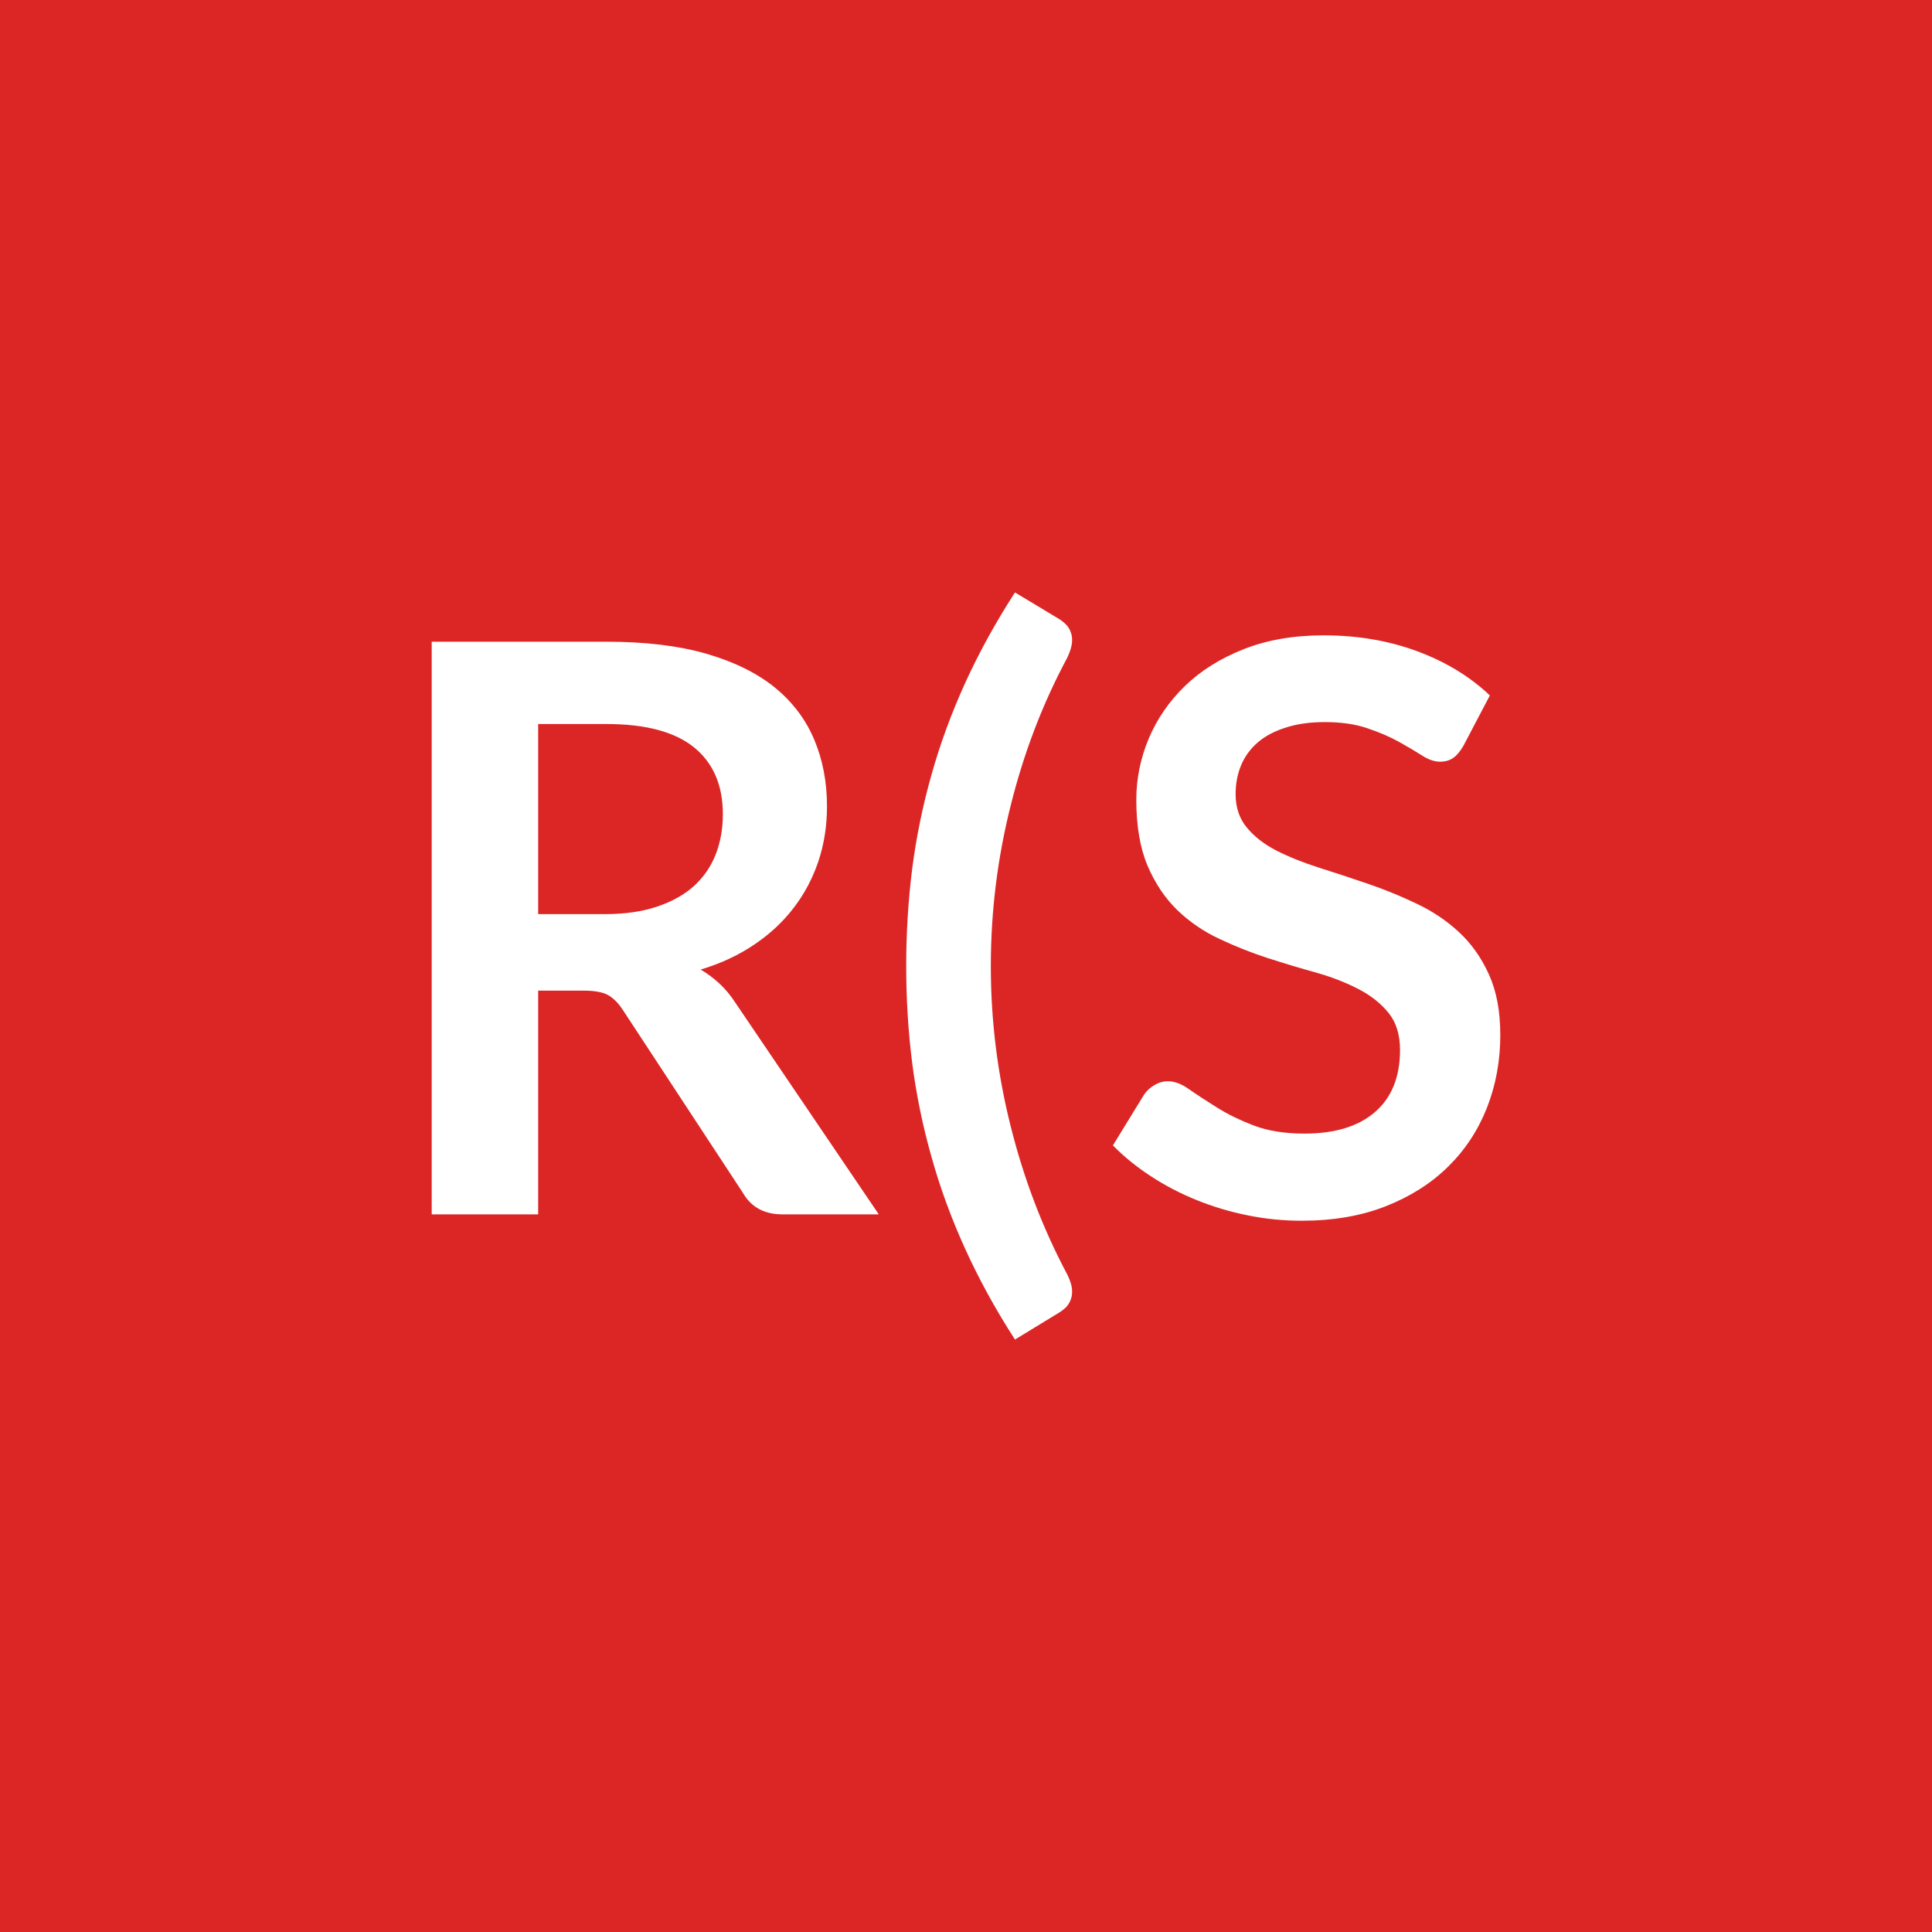
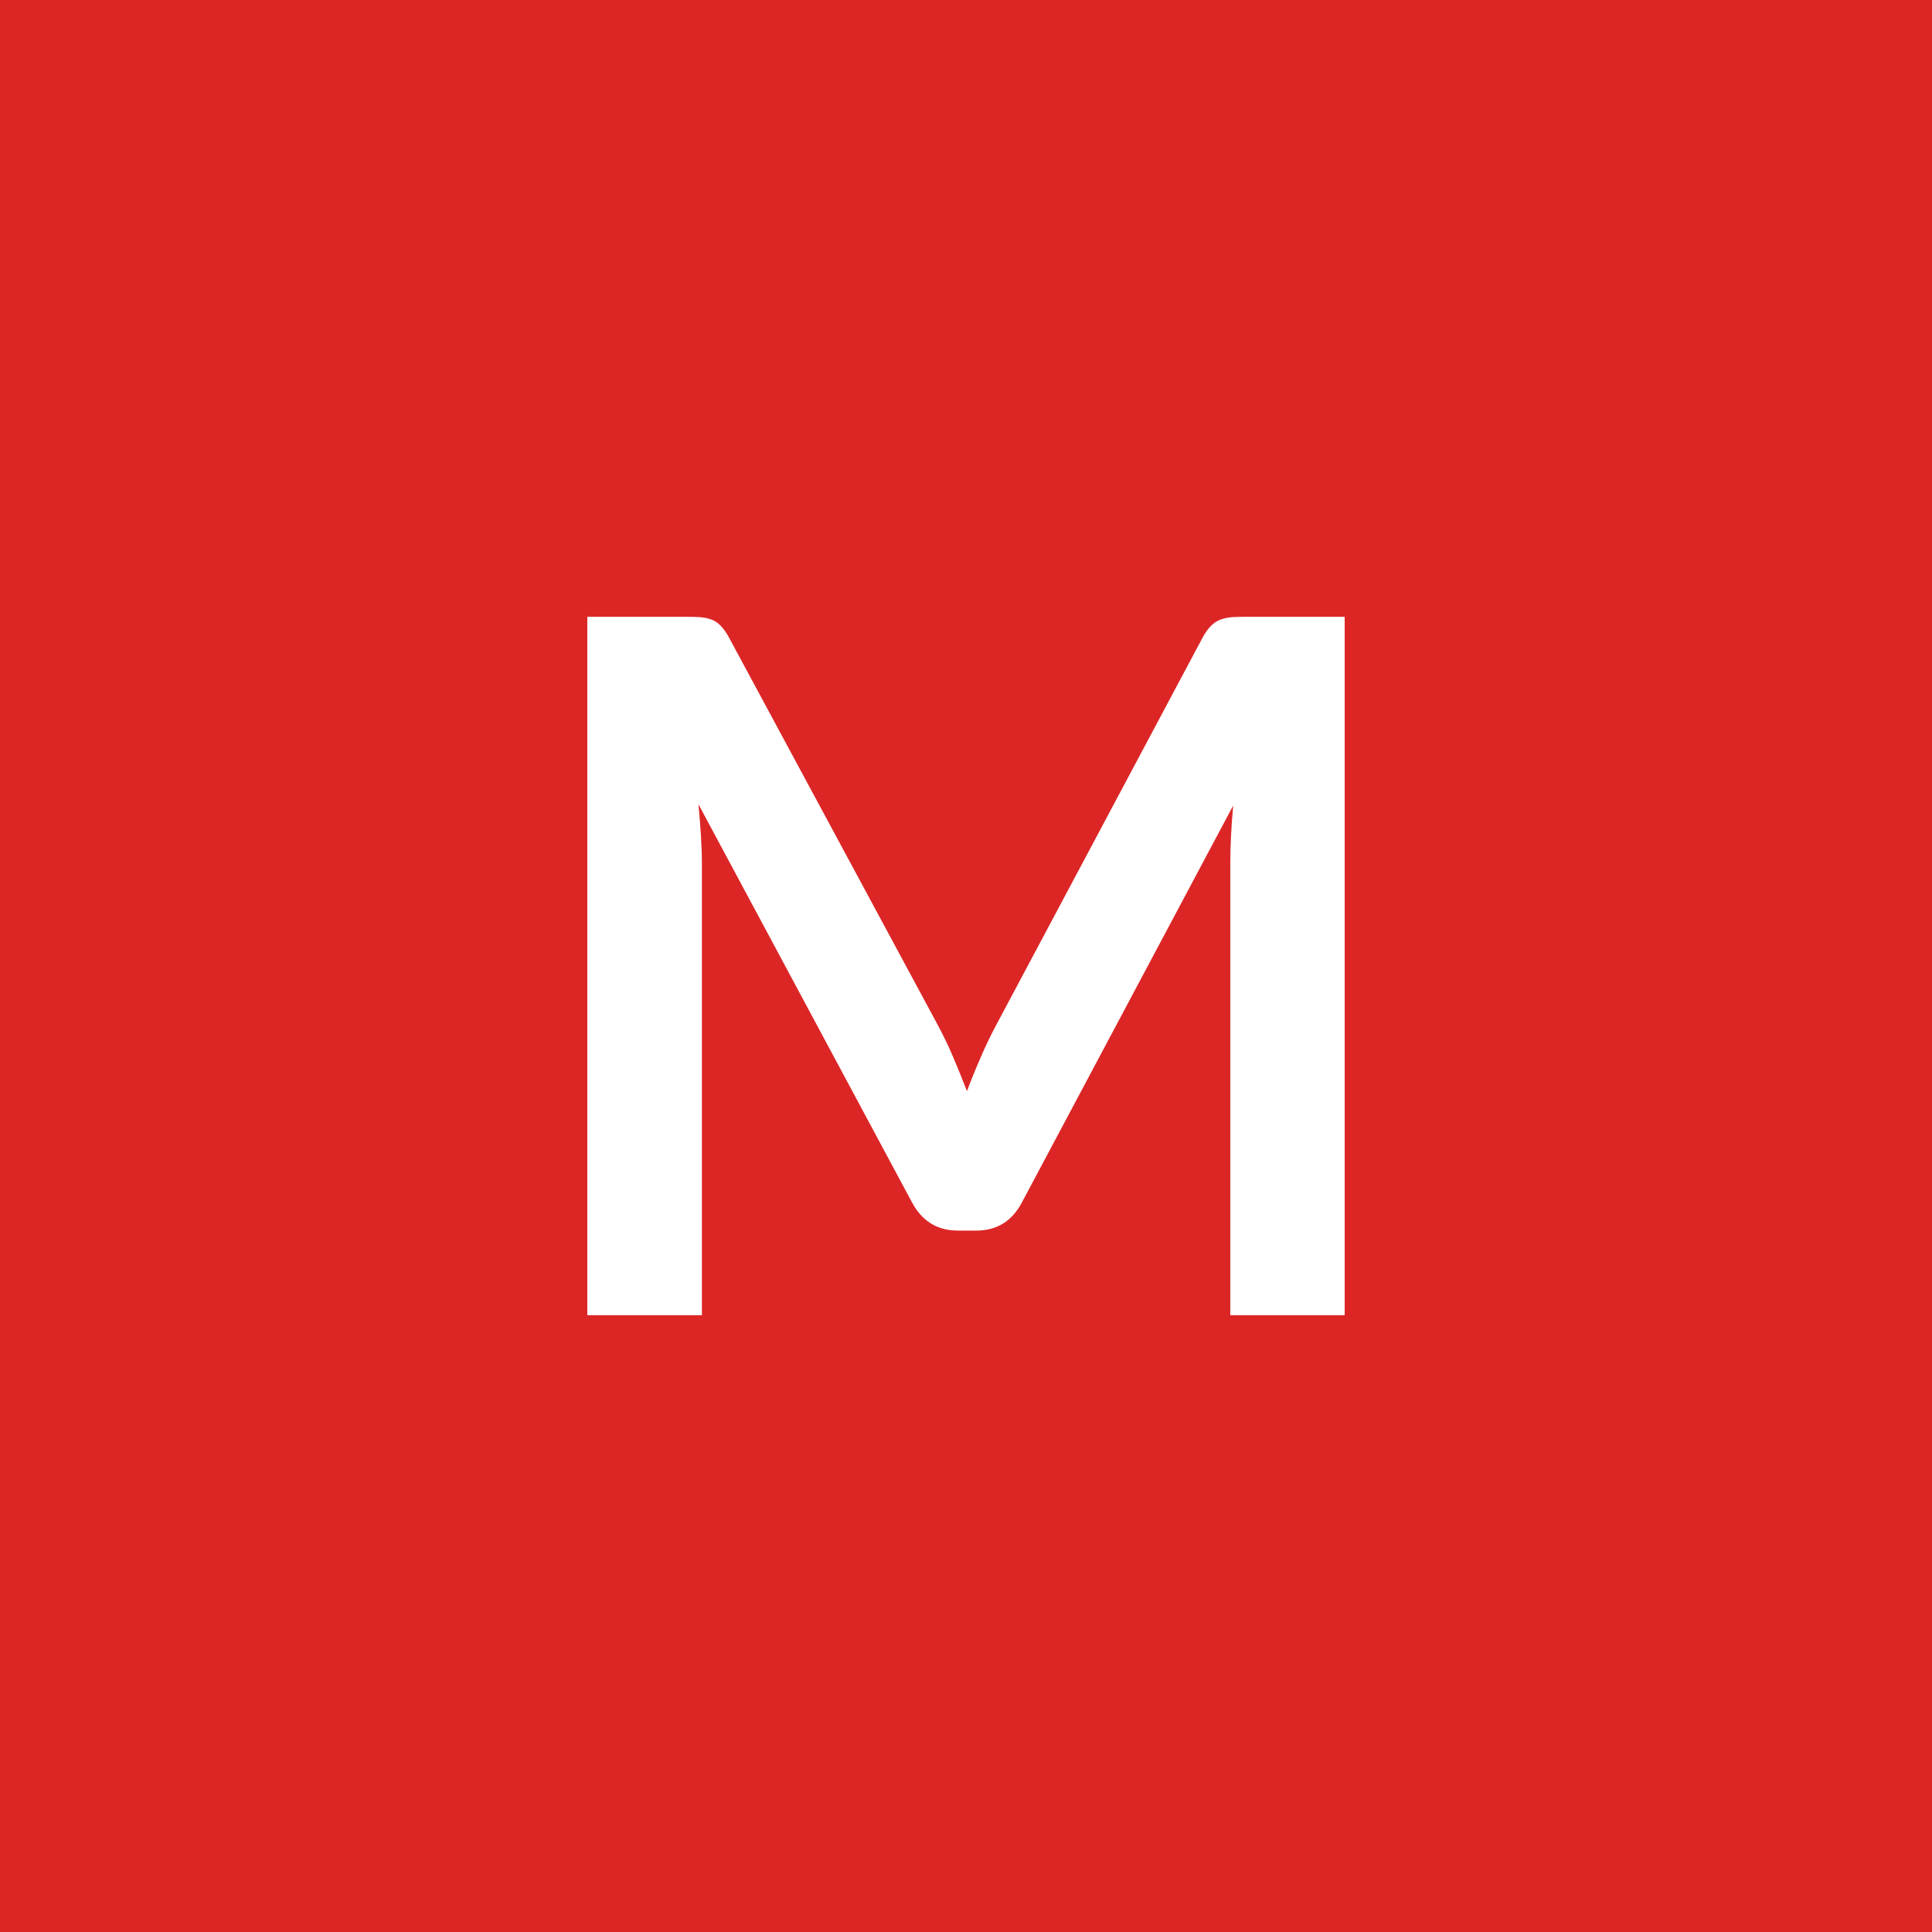
<svg xmlns="http://www.w3.org/2000/svg" width="100" height="100" viewBox="0 0 100 100">
  <rect width="100%" height="100%" fill="#dc2626" />
-   <path fill="#ffffff" d="M27.855 47.315h3.45q1.55 0 2.71-.39t1.91-1.07q.75-.69 1.12-1.63.37-.95.37-2.08 0-2.25-1.49-3.46t-4.54-1.21h-3.53zm10.21 4.59 7.42 10.95h-4.98q-1.41 0-2.05-1.11l-6.23-9.49q-.35-.53-.77-.76-.42-.22-1.24-.22h-2.36v11.58h-5.51v-29.64h9.04q3.01 0 5.17.62 2.17.63 3.55 1.75 1.38 1.13 2.04 2.7t.66 3.45q0 1.5-.44 2.83-.45 1.34-1.28 2.42-.83 1.09-2.05 1.91-1.21.82-2.77 1.29.53.31.98.73t.82.99m13.22-1.9q0 4.22 1.03 8.3 1.02 4.08 2.93 7.67.2.41.24.72.03.32-.06.56-.08.23-.25.41-.18.17-.38.29l-2.26 1.38q-1.51-2.34-2.58-4.7-1.07-2.35-1.74-4.75-.68-2.4-1-4.86-.31-2.46-.31-5.02 0-2.57.31-5.04.32-2.47 1-4.87.67-2.39 1.74-4.74t2.58-4.69l2.26 1.36q.2.12.38.3.17.17.25.41.09.23.06.55-.04.32-.24.75-1.91 3.56-2.93 7.65-1.03 4.09-1.03 8.32m25.83-14.01-1.37 2.61q-.25.43-.52.62-.28.2-.69.2-.43 0-.93-.32t-1.2-.71-1.63-.7q-.93-.32-2.2-.32-1.15 0-2.01.28-.87.27-1.45.76-.58.5-.87 1.18-.29.69-.29 1.51 0 1.04.59 1.74.58.7 1.54 1.19.97.49 2.2.88t2.52.83 2.52 1.03q1.23.58 2.19 1.47.97.9 1.55 2.19.59 1.29.59 3.13 0 2.01-.69 3.77-.69 1.75-2.01 3.05t-3.23 2.05q-1.9.75-4.36.75-1.42 0-2.79-.28-1.38-.28-2.64-.79t-2.36-1.23q-1.11-.72-1.97-1.6l1.62-2.64q.2-.29.53-.48.33-.2.7-.2.51 0 1.1.42.6.42 1.42.93.82.52 1.92.94 1.09.42 2.63.42 2.36 0 3.65-1.12t1.29-3.21q0-1.17-.58-1.9-.59-.74-1.55-1.24-.97-.51-2.2-.86-1.23-.34-2.5-.75t-2.5-.99q-1.23-.57-2.19-1.49-.96-.93-1.55-2.31-.58-1.38-.58-3.41 0-1.62.64-3.16.65-1.54 1.88-2.73t3.03-1.9q1.81-.72 4.14-.72 2.63 0 4.84.82 2.22.82 3.77 2.29" />
+   <path fill="#ffffff" d="M64.52 31.925h5.08v36.15h-5.92v-23.35q0-1.4.15-3.03L52.9 62.225q-.77 1.47-2.37 1.47h-.95q-1.6 0-2.38-1.47l-11.05-20.6q.08.82.13 1.62t.05 1.48v23.35H30.4v-36.15h5.07q.46 0 .78.02.33.03.59.13t.47.32q.22.23.42.6l10.82 20.08q.43.8.79 1.65t.71 1.75q.35-.93.73-1.79.37-.86.8-1.66l10.67-20.03q.2-.37.43-.6.22-.22.48-.32.27-.1.59-.13.33-.02.77-.02" />
</svg>
